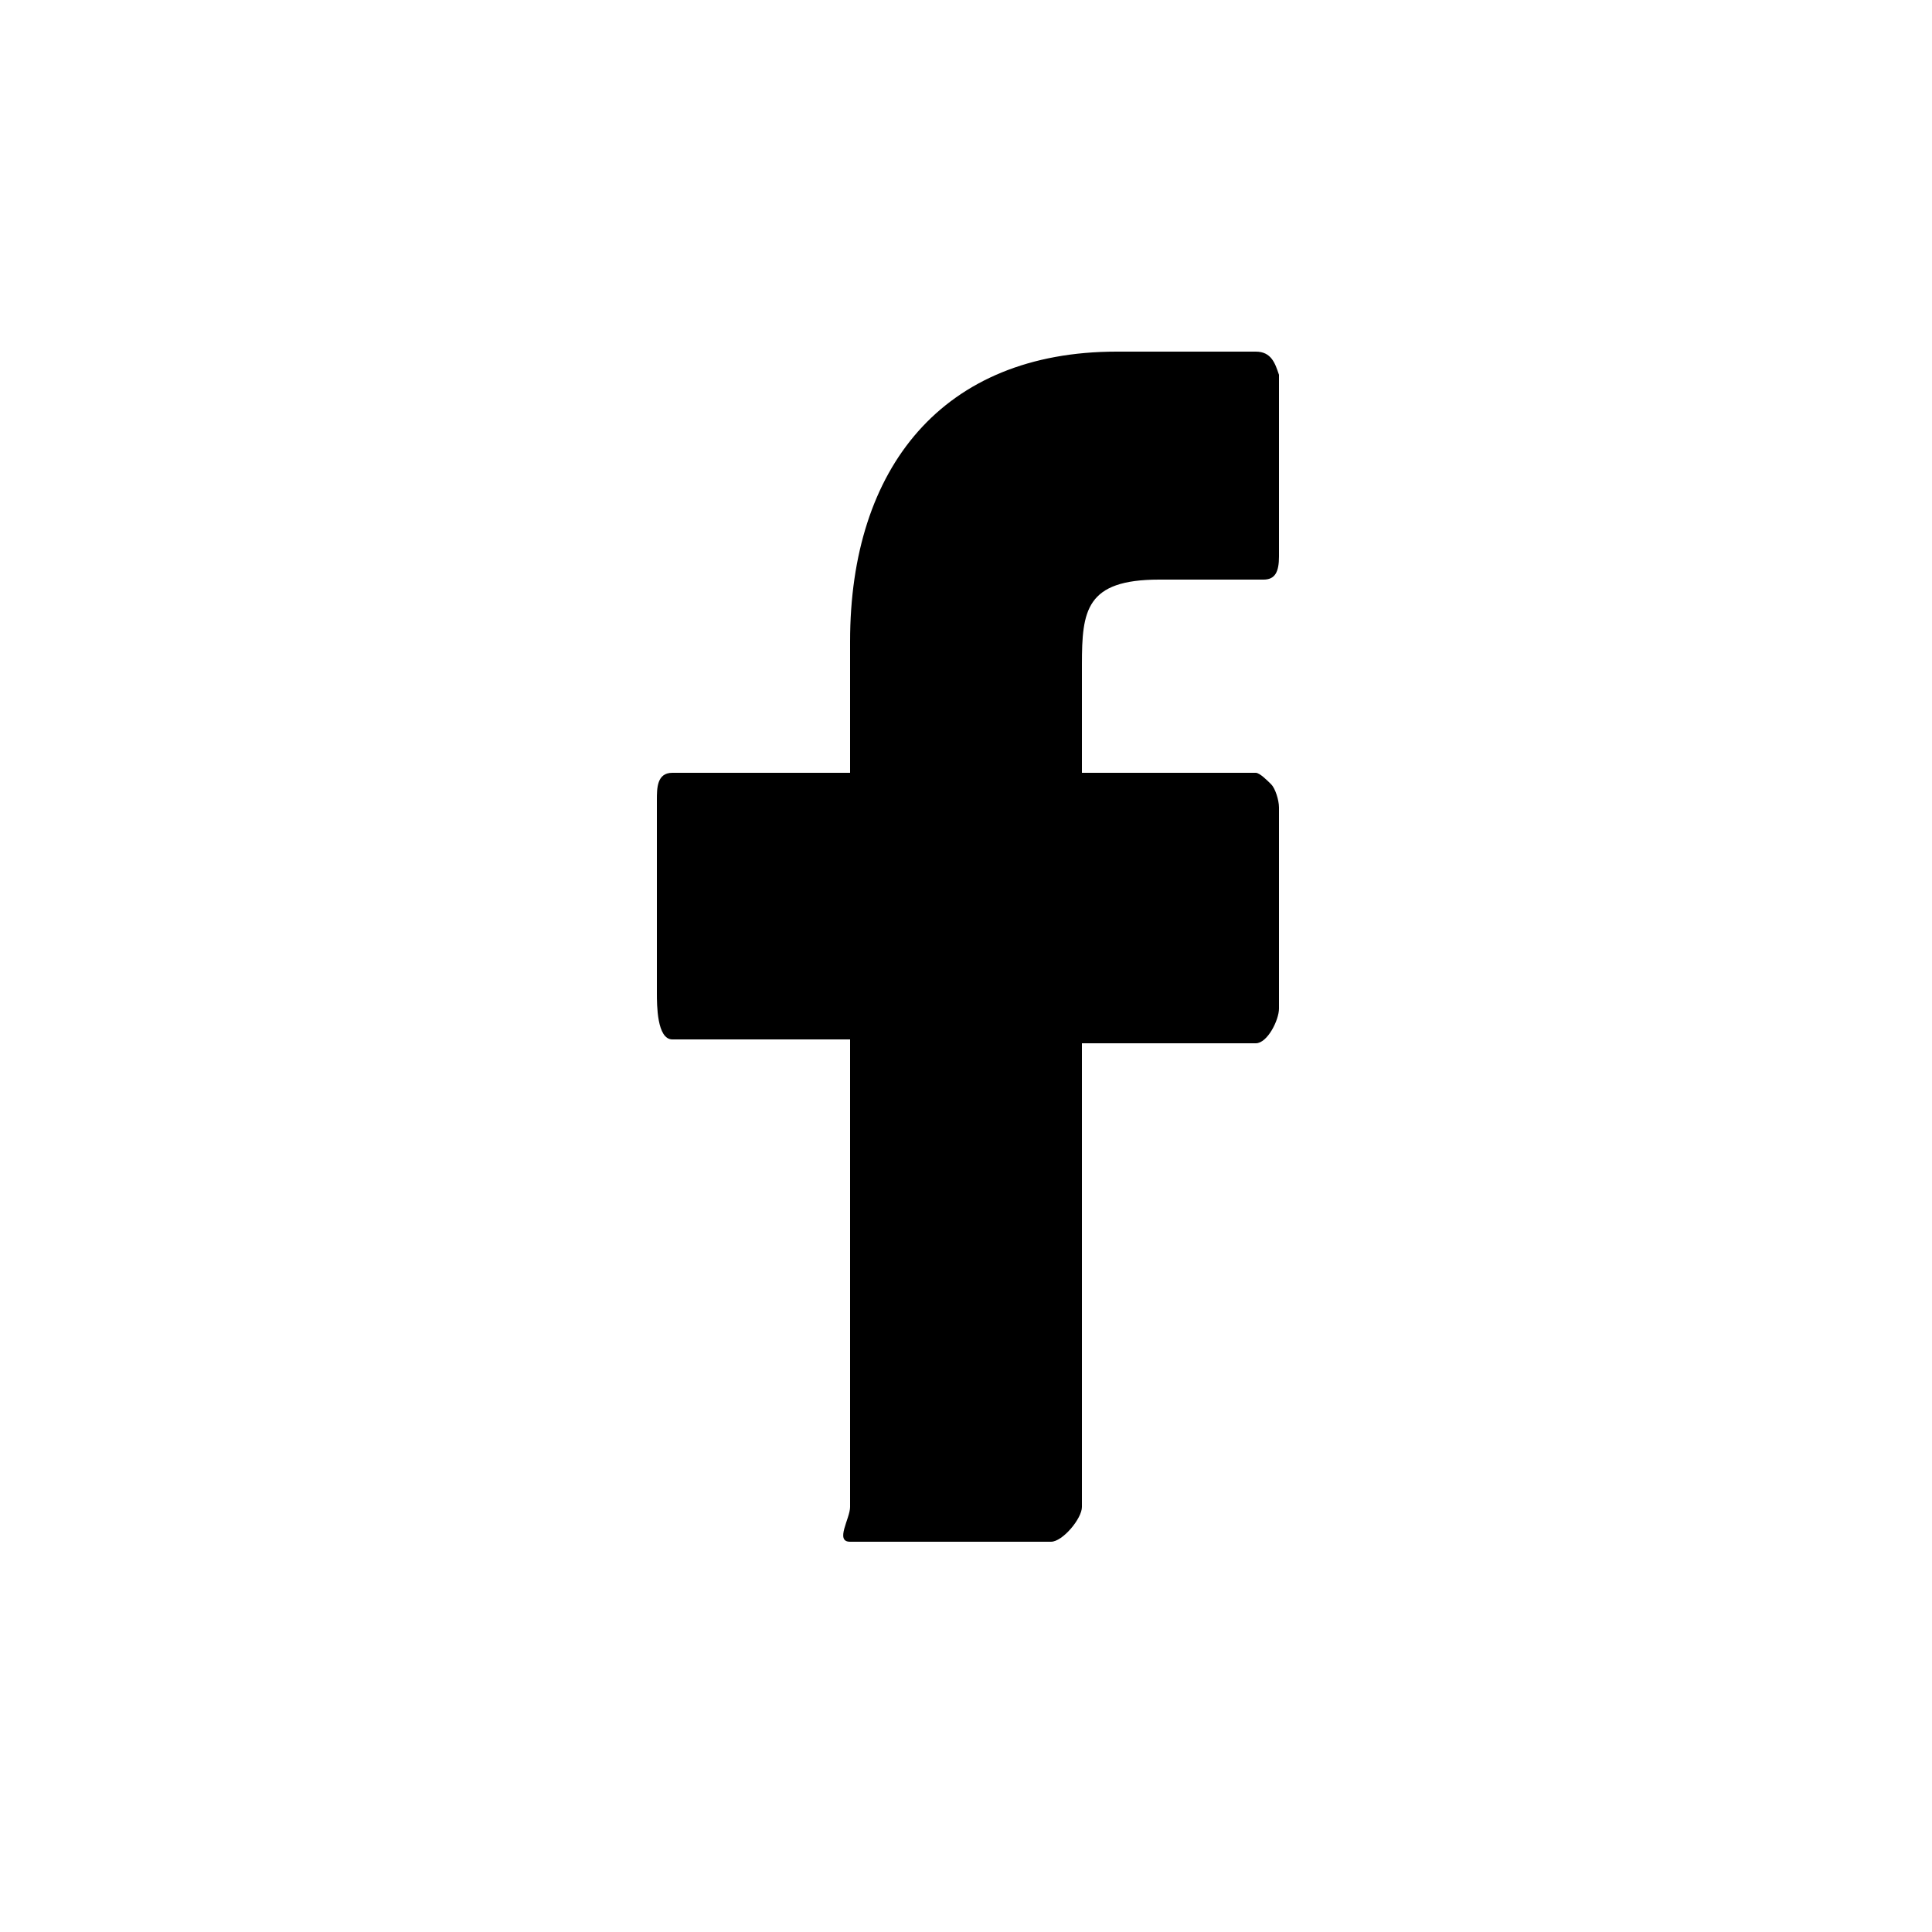
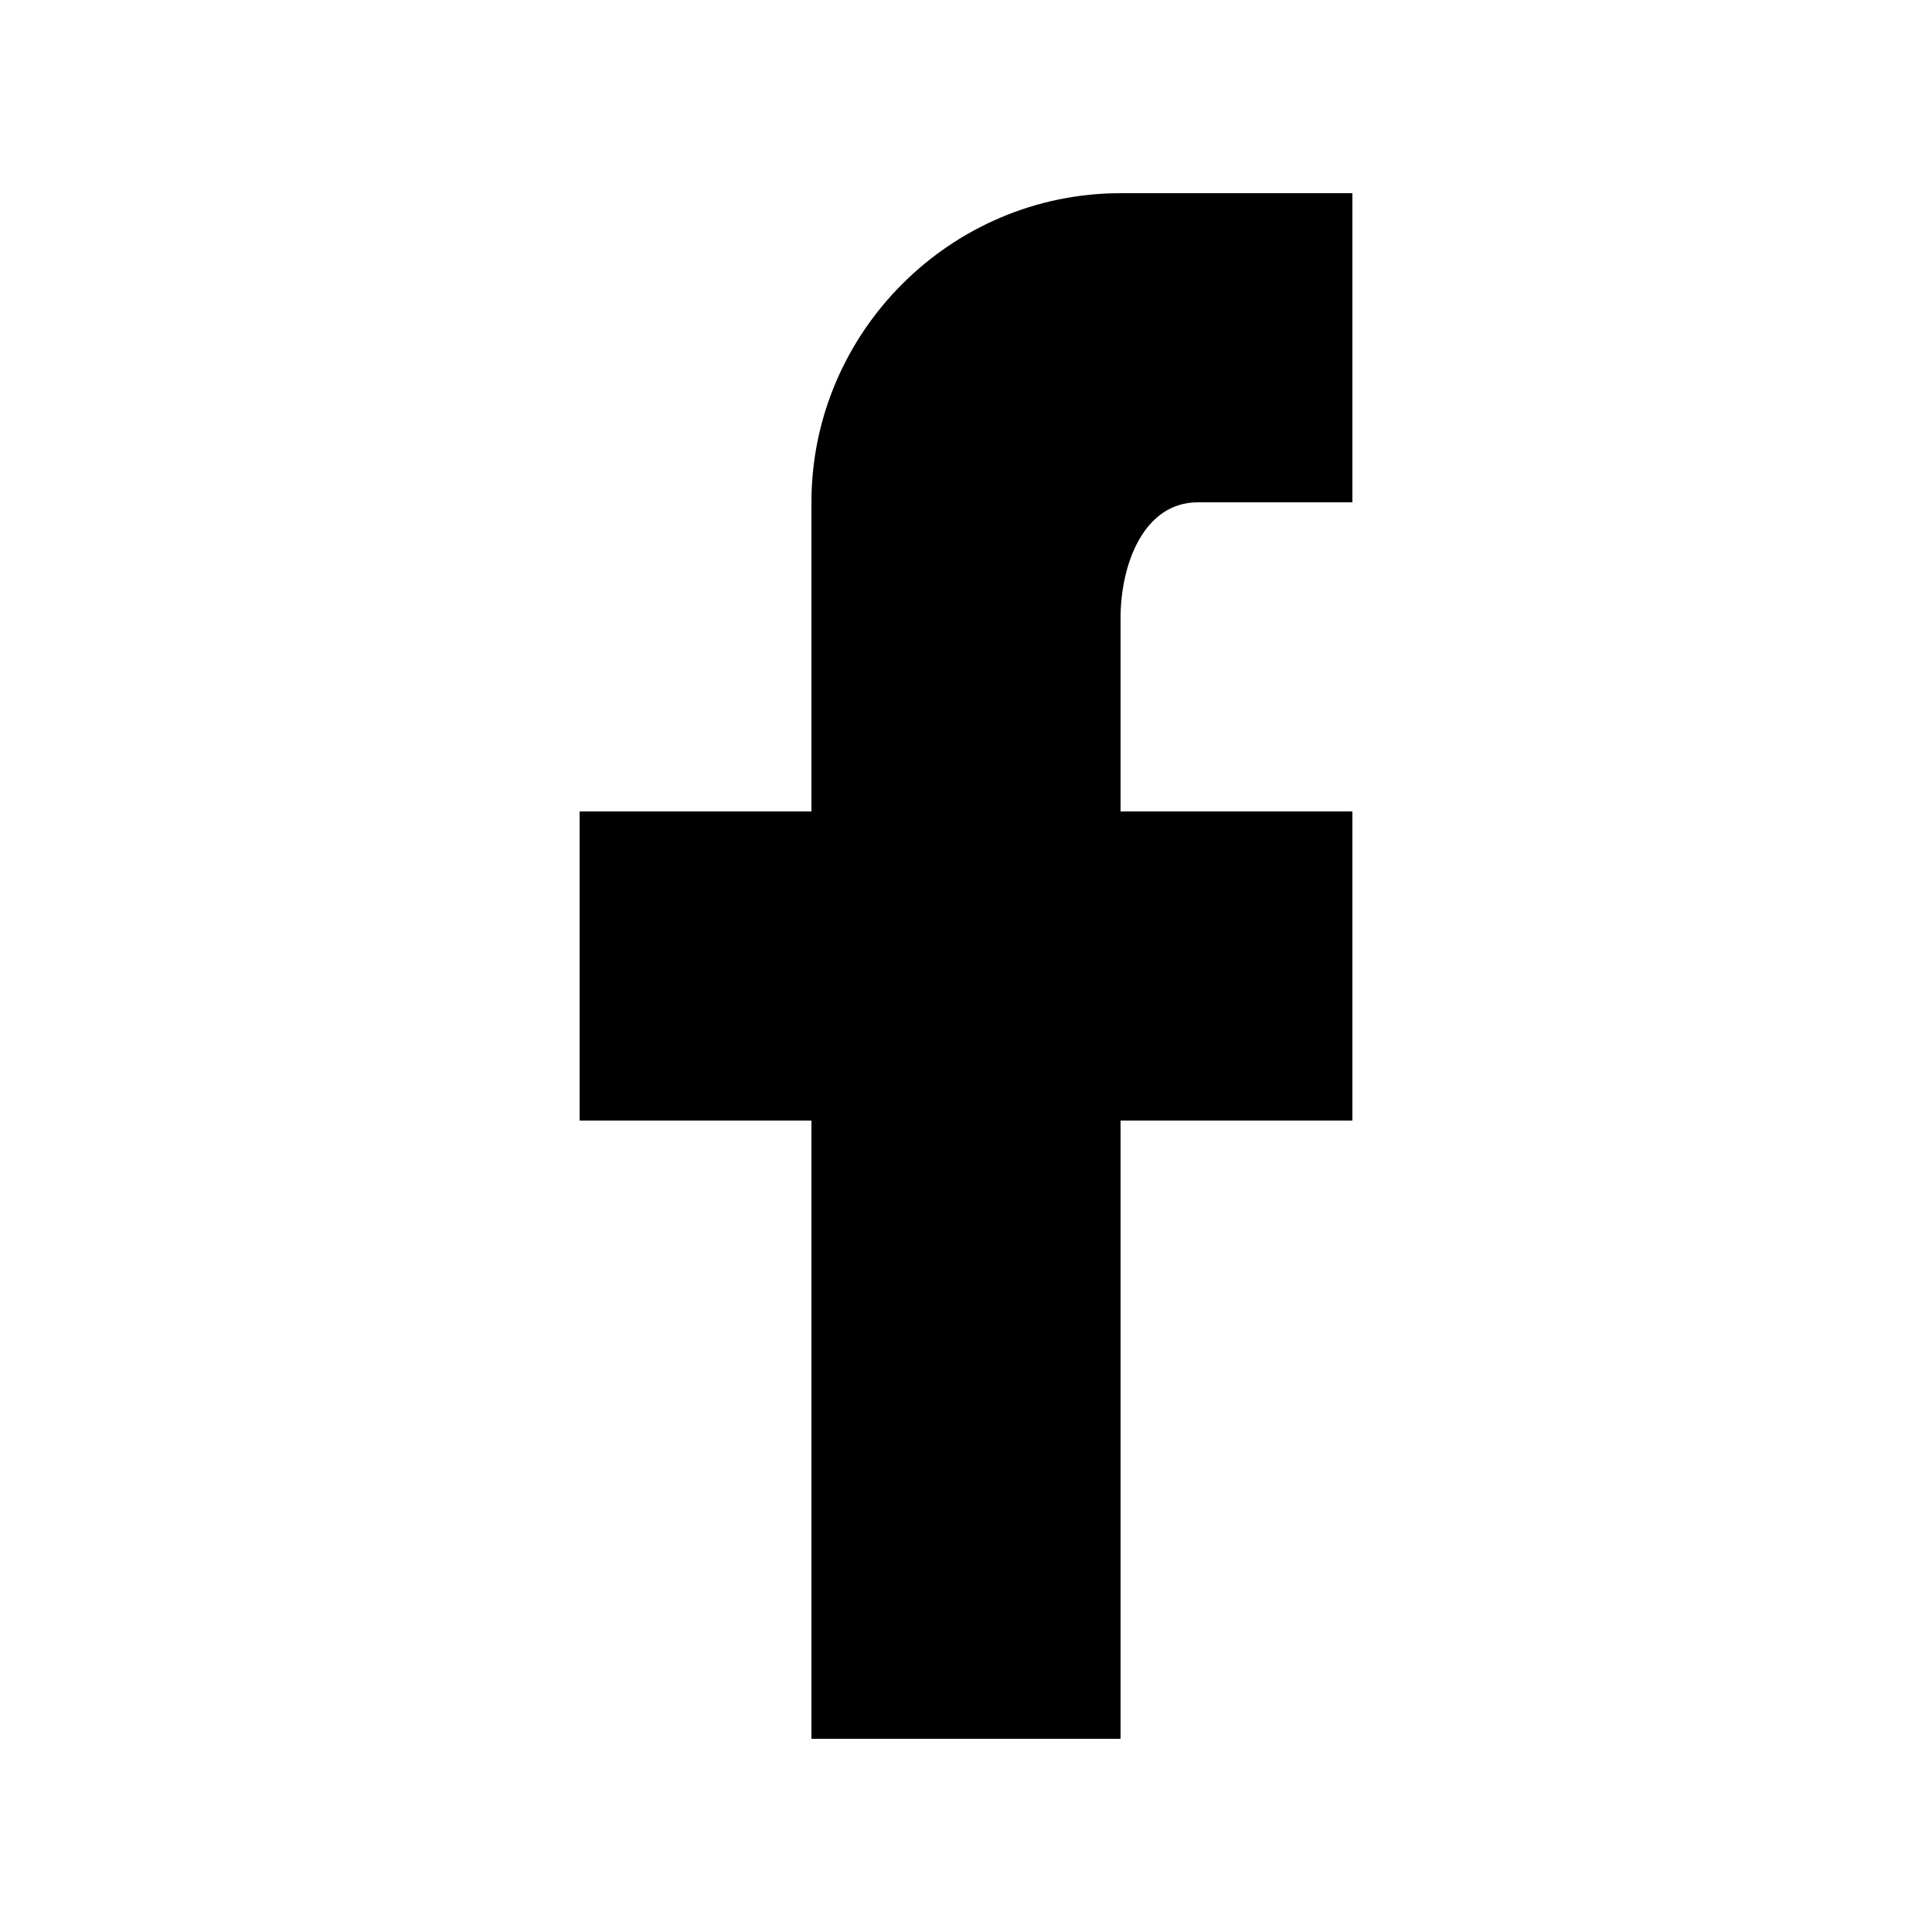
- <svg xmlns="http://www.w3.org/2000/svg" version="1.1" x="0px" y="0px" viewBox="0 0 50 50" enable-background="new 0 0 50 50" xml:space="preserve">
-   <g>
-     <g>
-       <path d="M32.5,9.1l-3.6,0c-4.5,0-6.9,3-6.9,7.5V20h-4.6C17,20,17,20.4,17,20.7v5c0,0.3,0,1.2,0.4,1.2H22v12.1    c0,0.3-0.4,0.9,0,0.9h5.2c0.3,0,0.8-0.6,0.8-0.9V27h4.5c0.3,0,0.6-0.6,0.6-0.9l0-5.2c0-0.2-0.1-0.5-0.2-0.6    c-0.1-0.1-0.3-0.3-0.4-0.3H28v-2.8c0-1.4,0.1-2.2,2-2.2h2.7c0.3,0,0.4-0.2,0.4-0.6V9.7C33,9.4,32.9,9.1,32.5,9.1z" />
-     </g>
-   </g>
+ <svg xmlns="http://www.w3.org/2000/svg" version="1.1" id="Layer_1" x="0px" y="0px" width="100px" height="100px" viewBox="0 0 100 100" enable-background="new 0 0 100 100" xml:space="preserve">
+   <path d="M70,10L70,10L70,10v16h-8c-2.8,0-4,3.2-4,6v10l0,0h12v16H58v32H42V58H30V42h12V26c0-8.8,7.2-16,16-16H70z" />
</svg>
